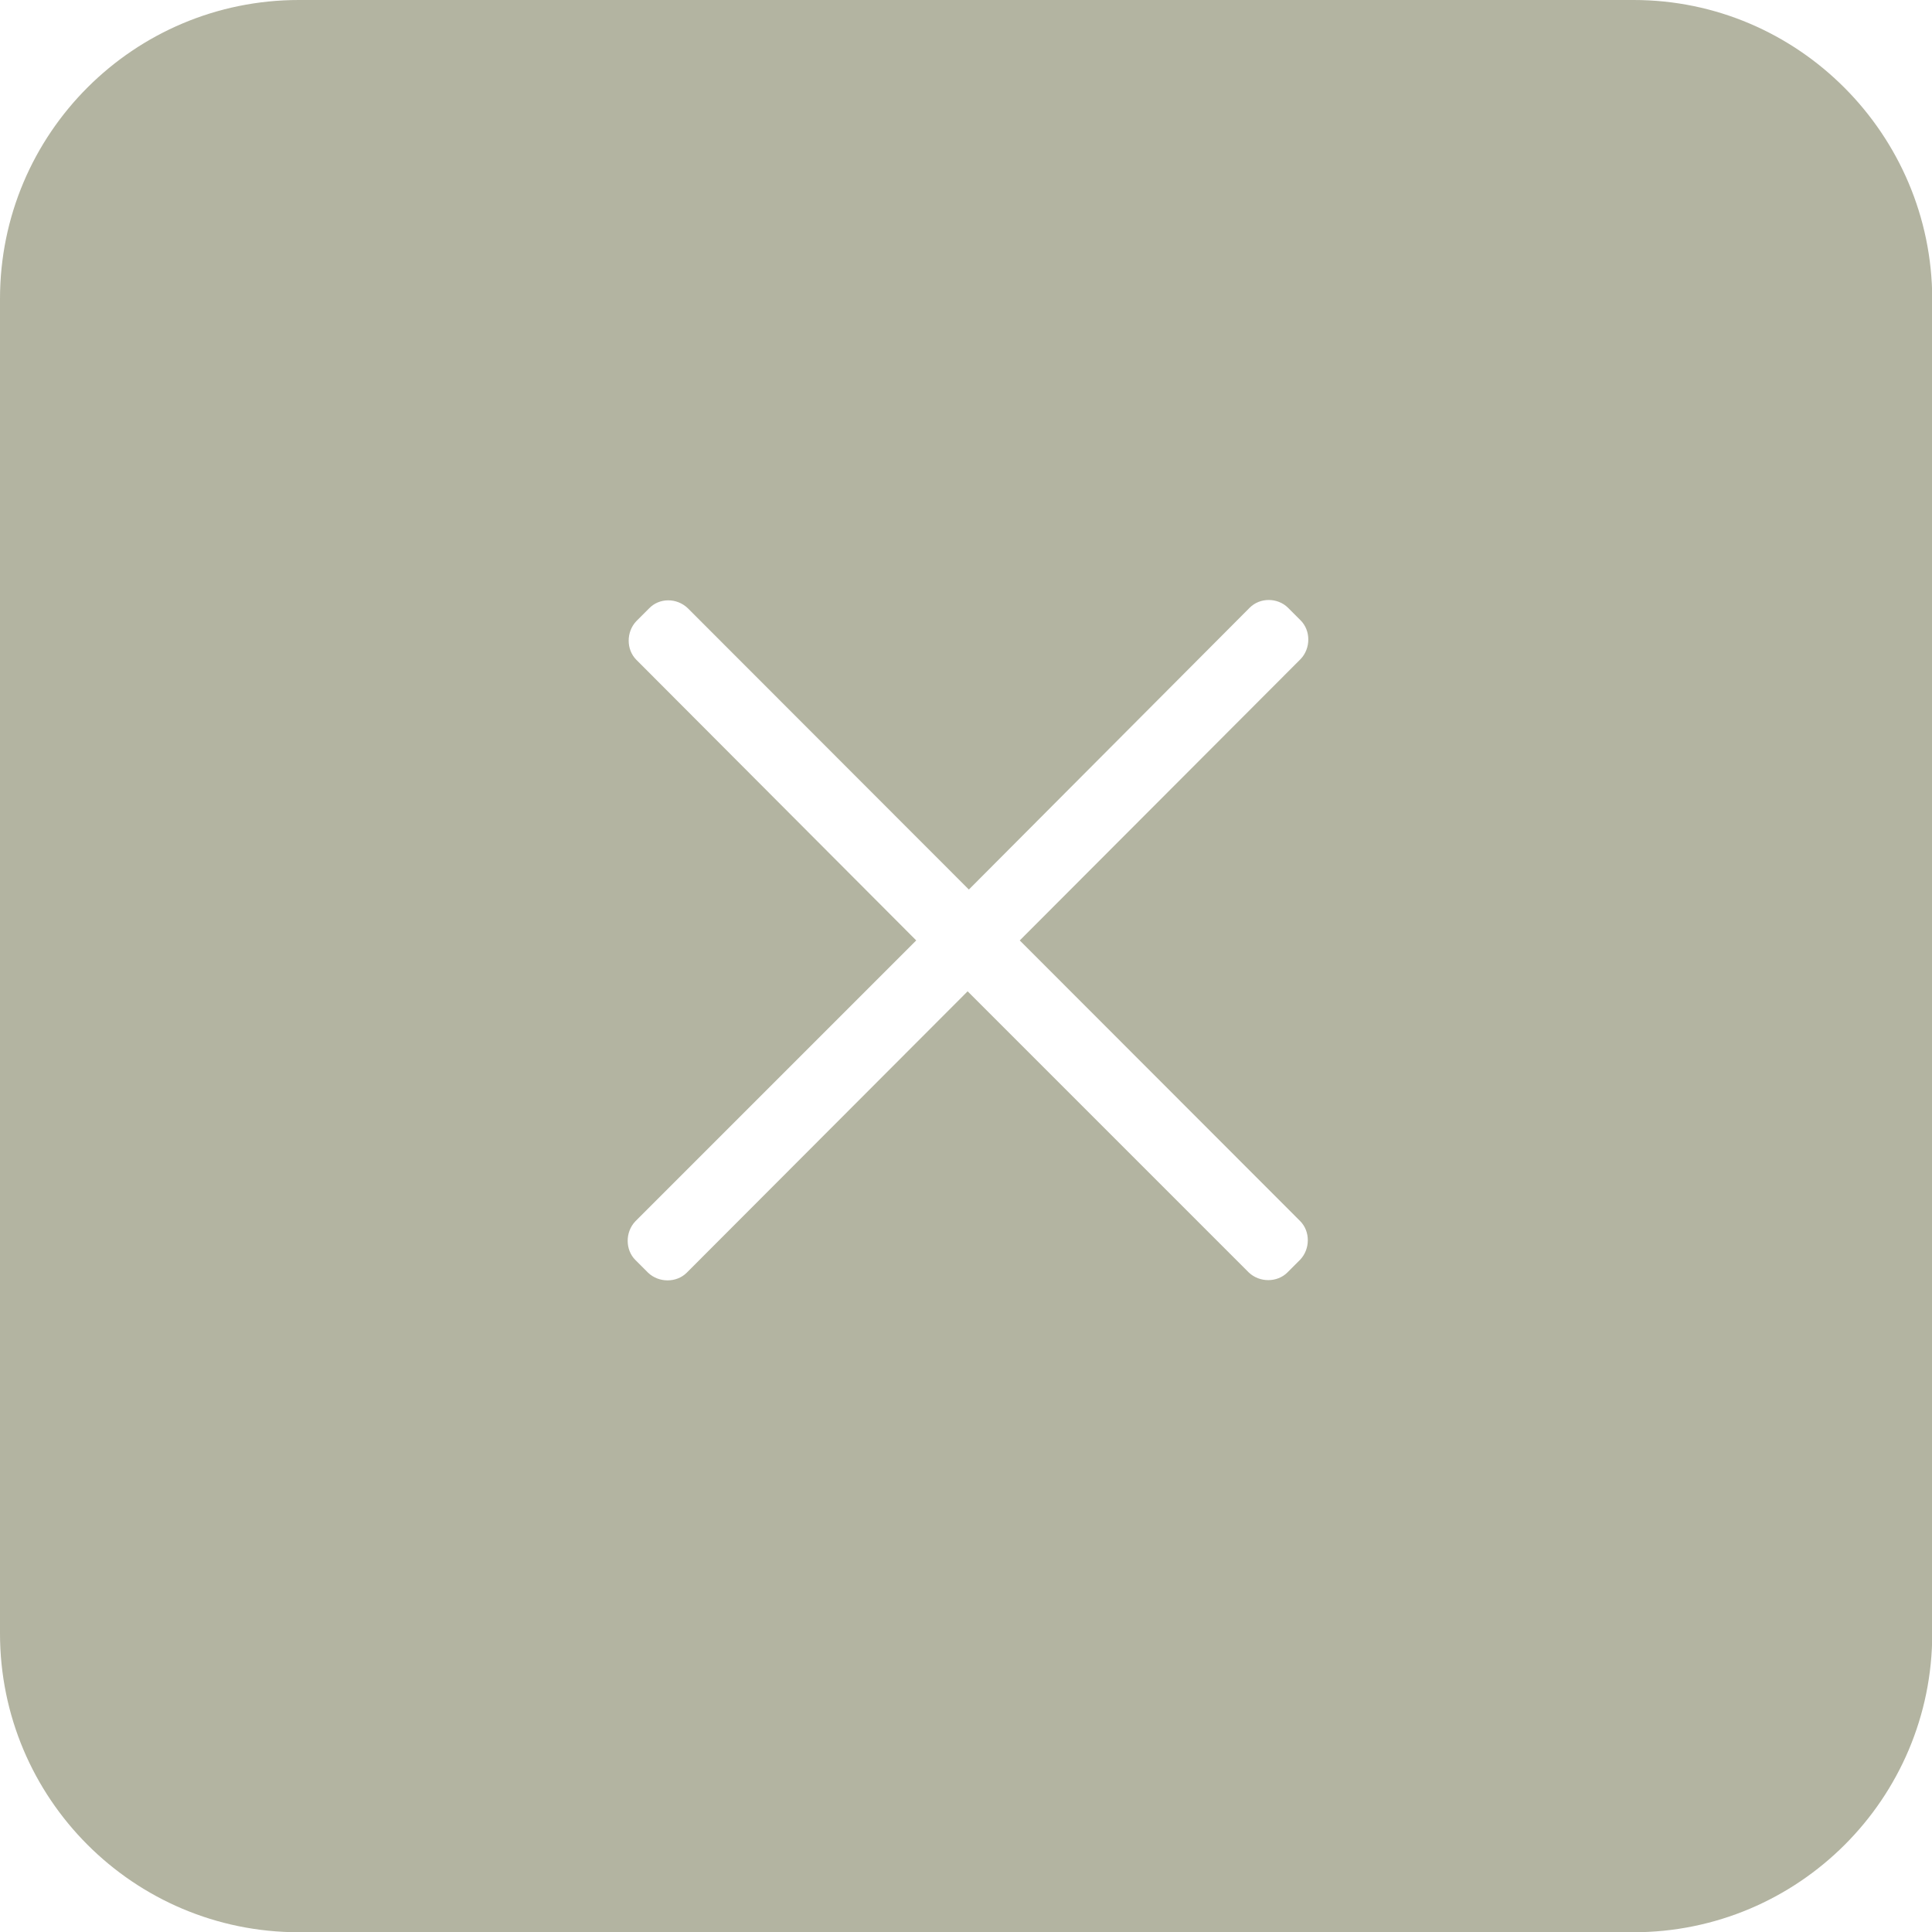
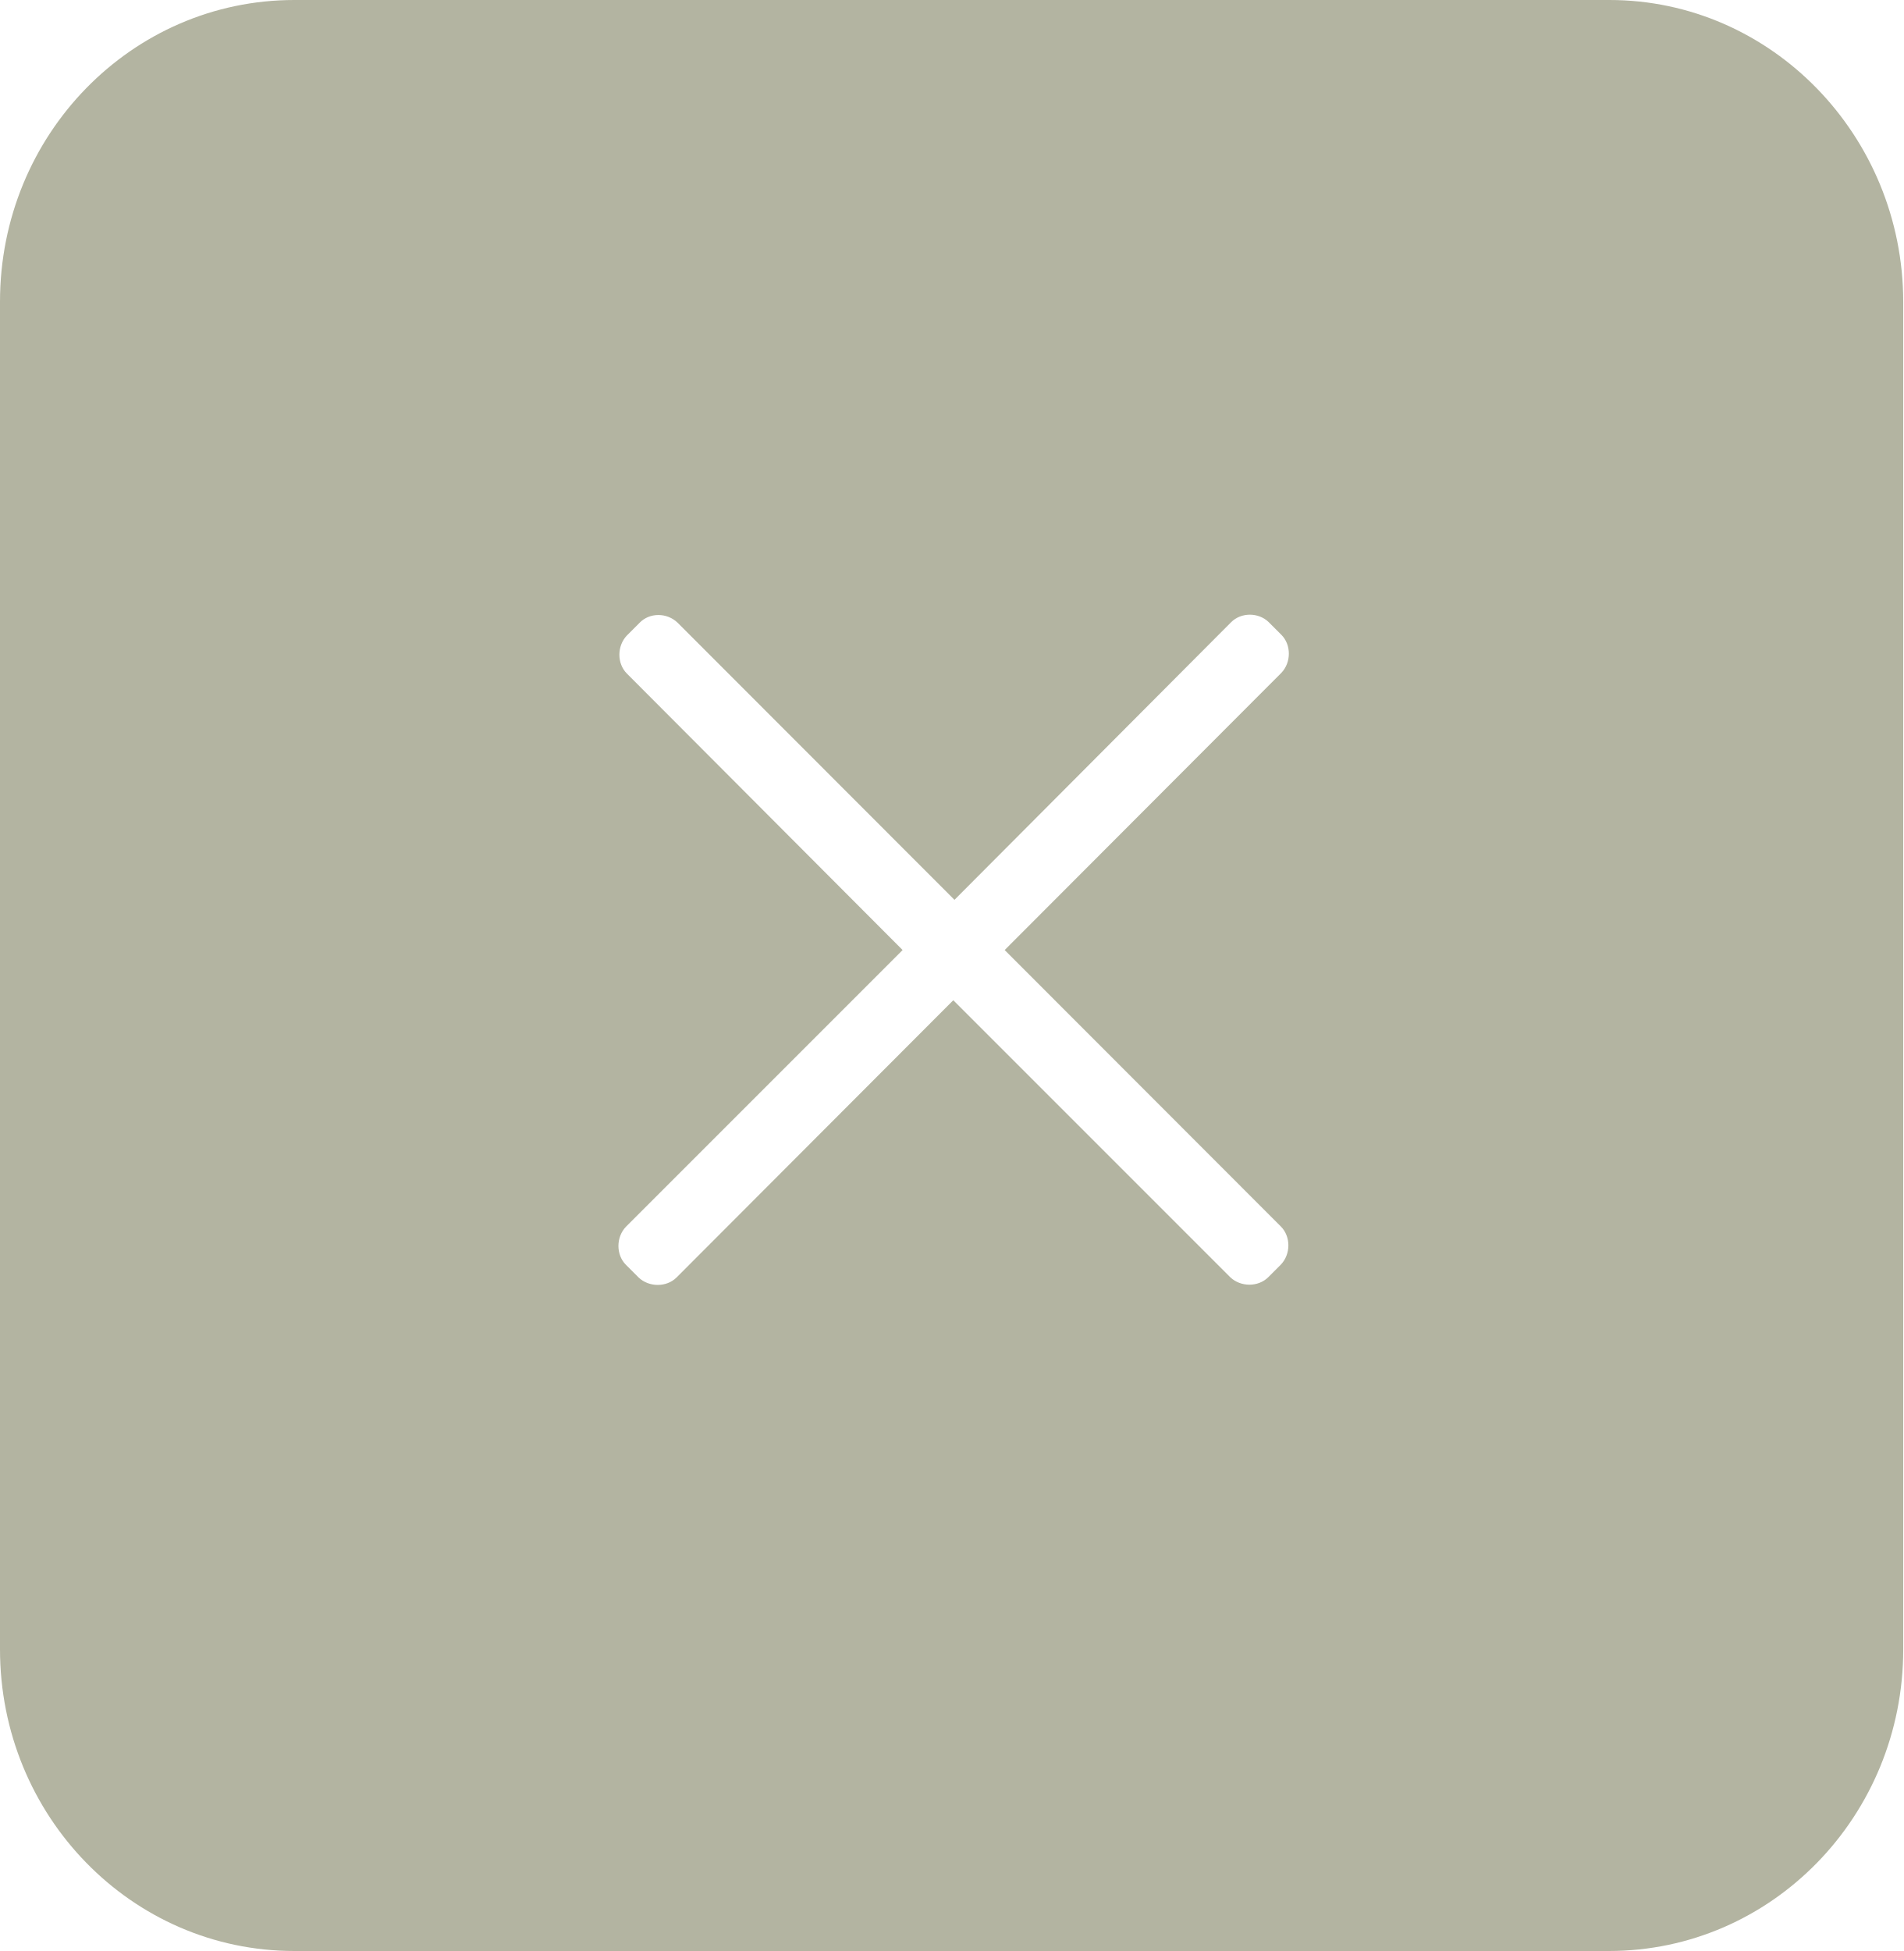
- <svg xmlns="http://www.w3.org/2000/svg" version="1.1" id="BTX" x="0px" y="0px" viewBox="300.8 31.4 774.5 774.5" enable-background="new 300.8 31.4 774.5 774.5" xml:space="preserve">
+ <svg xmlns="http://www.w3.org/2000/svg" version="1.1" id="BTX" x="0px" y="0px" viewBox="300.8 21.5 800.1 820" enable-background="new 300.8 21.5 800.1 820" xml:space="preserve">
  <g>
    <g>
-       <path fill="#B3B4A1" d="M955.7,31.4H420.6c-66.1,0-119.8,53.5-119.8,119.8v535c0,66.1,53.5,119.8,119.8,119.8h535    c66.1,0,119.8-53.5,119.8-119.8v-535C1075.2,85.3,1021.7,31.4,955.7,31.4z M822,520.9c4.1,4.1,4.1,11.2,0,15.5l-5.1,5.1    c-4.1,4.1-11.2,4.1-15.5,0L688.7,428.8L576.1,541.6c-4.1,4.1-11.2,4.1-15.5,0l-5.1-5.1c-4.1-4.1-4.1-11.2,0-15.5l112.6-112.6    L555.9,295.9c-4.1-4.1-4.1-11.2,0-15.5l5.1-5.1c4.1-4.3,11.1-4.3,15.5-0.1L689.2,388l112.6-113c4.1-4.1,11.1-4.1,15.3,0l5.1,5.1    c4.1,4.1,4.1,11.2,0,15.5L709.6,408.4L822,520.9z" />
+       <path fill="#B3B4A1" d="M977.3,21.5H424.5c-68.3,0-123.7,56.6-123.7,126.8v566.4c0,70,55.3,126.8,123.7,126.8h552.6    c68.3,0,123.7-56.6,123.7-126.8V148.3C1100.7,78.5,1045.4,21.5,977.3,21.5z M839.2,537c4.2,4.2,4.2,11.6,0,16l-5.3,5.3    c-4.2,4.2-11.6,4.2-16,0L701.5,441.9L585.2,558.4c-4.2,4.2-11.6,4.2-16,0l-5.3-5.3c-4.2-4.2-4.2-11.6,0-16l116.3-116.3    L564.3,304.6c-4.2-4.2-4.2-11.6,0-16l5.3-5.3c4.2-4.4,11.5-4.4,16-0.1L702,399.7L818.3,283c4.2-4.2,11.5-4.2,15.8,0l5.3,5.3    c4.2,4.2,4.2,11.6,0,16L723.1,420.8L839.2,537z" />
    </g>
  </g>
</svg>
